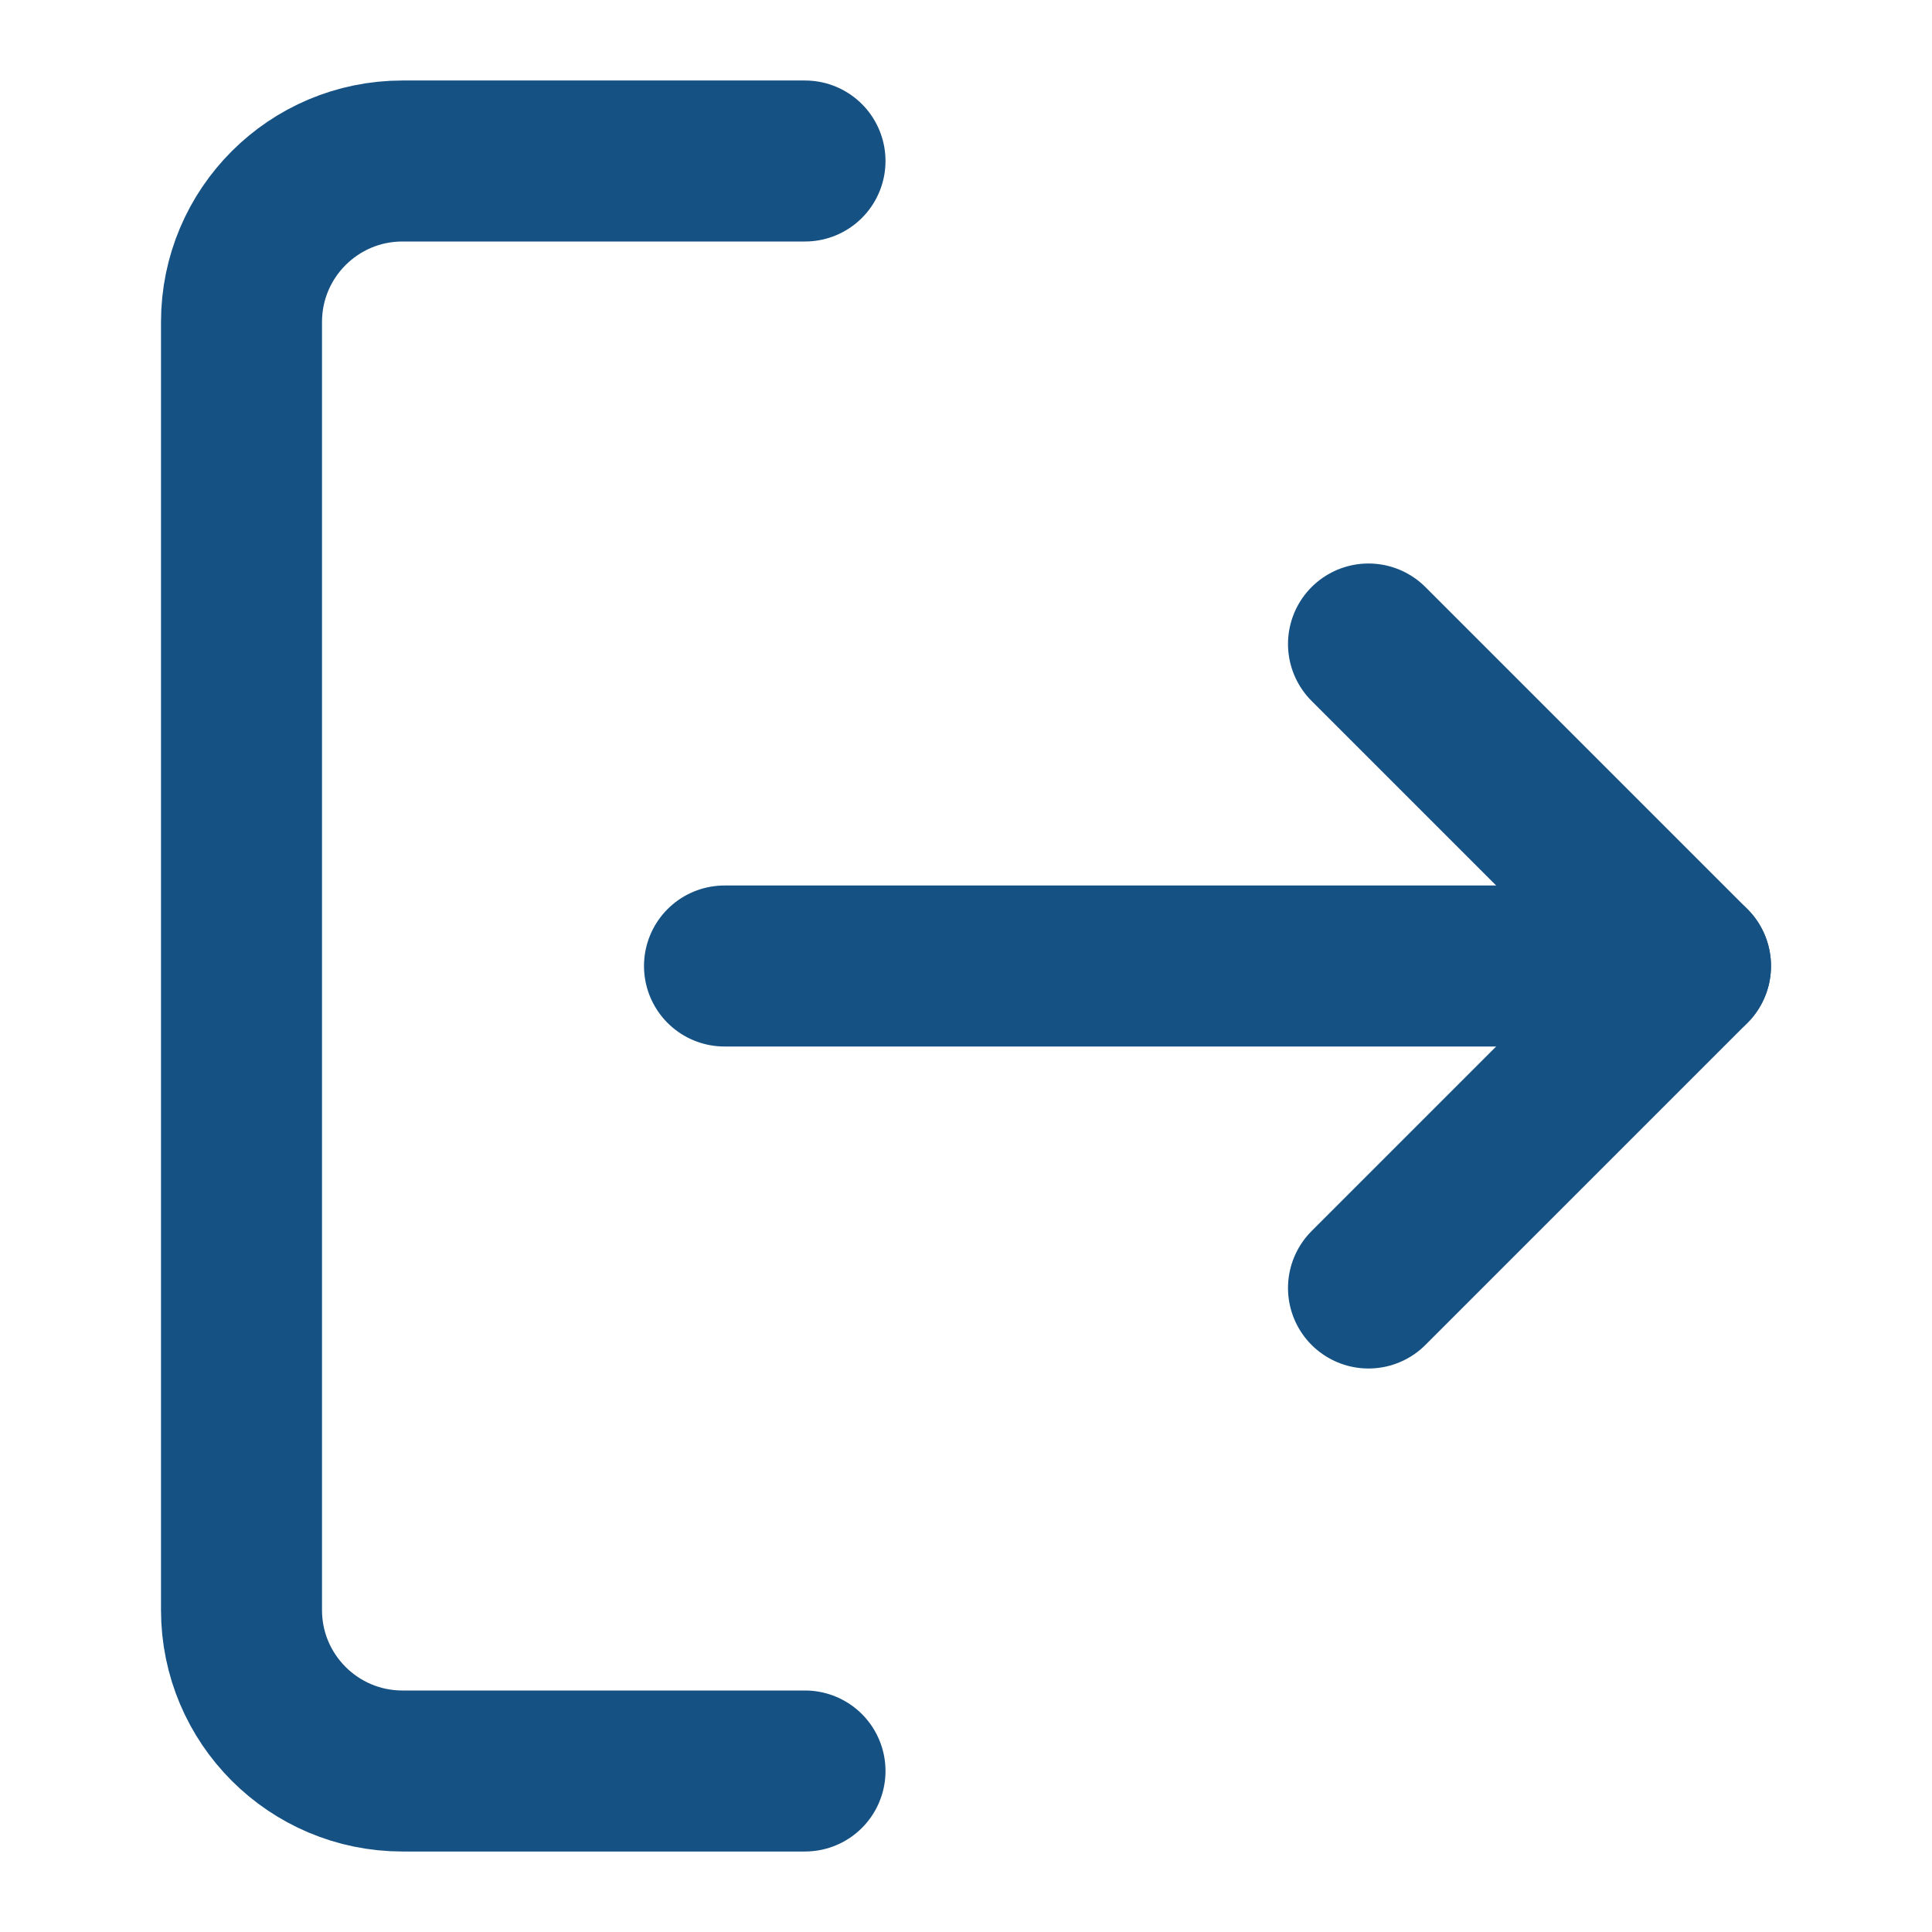
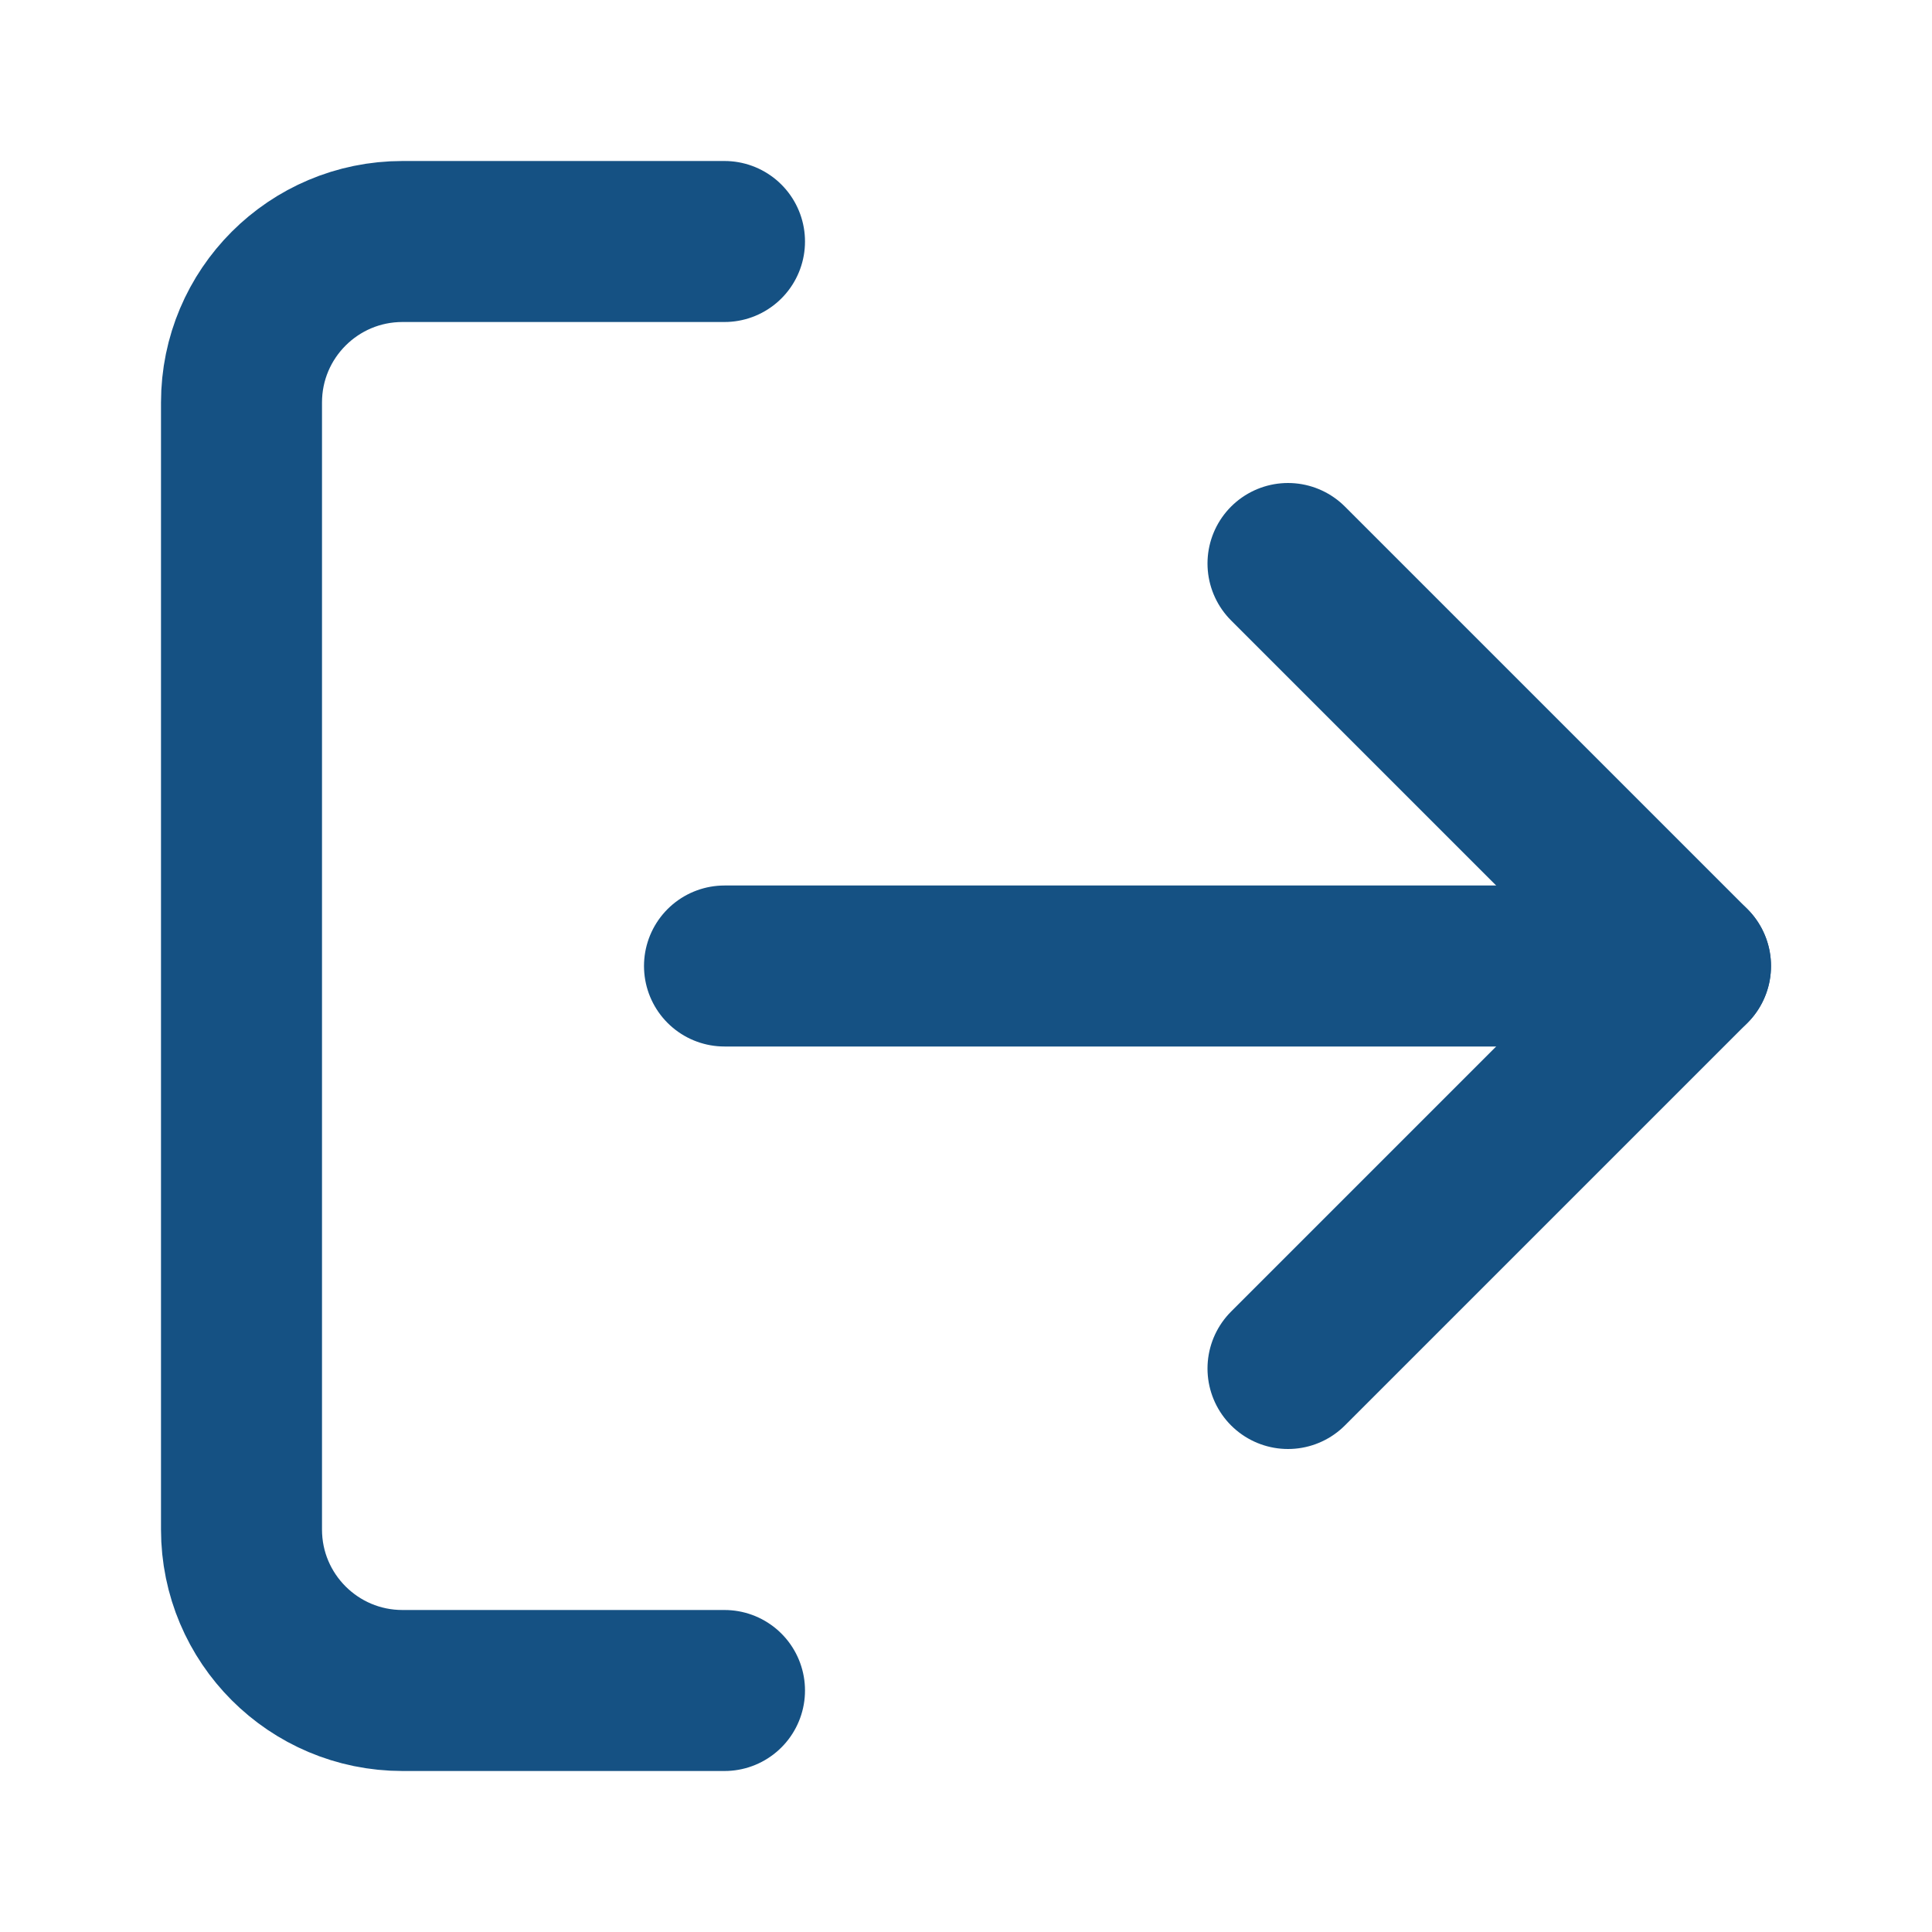
<svg xmlns="http://www.w3.org/2000/svg" width="24" height="24" viewBox="0 0 24 24" fill="none" stroke="#155183" stroke-width="2" stroke-linecap="round" stroke-linejoin="round" class="feather feather-log-out">
-   <path d="M10 22H5a2 2 0 0 1-2-2V4a2 2 0 0 1 2-2h5" />
-   <polyline points="17 16 21 12 17 8" />
+   <path d="M9 21H5a2 2 0 0 1-2-2V5a2 2 0 0 1 2-2h4" />
+   <polyline points="16 17 21 12 16 7" />
  <line x1="21" y1="12" x2="9" y2="12" />
</svg>
